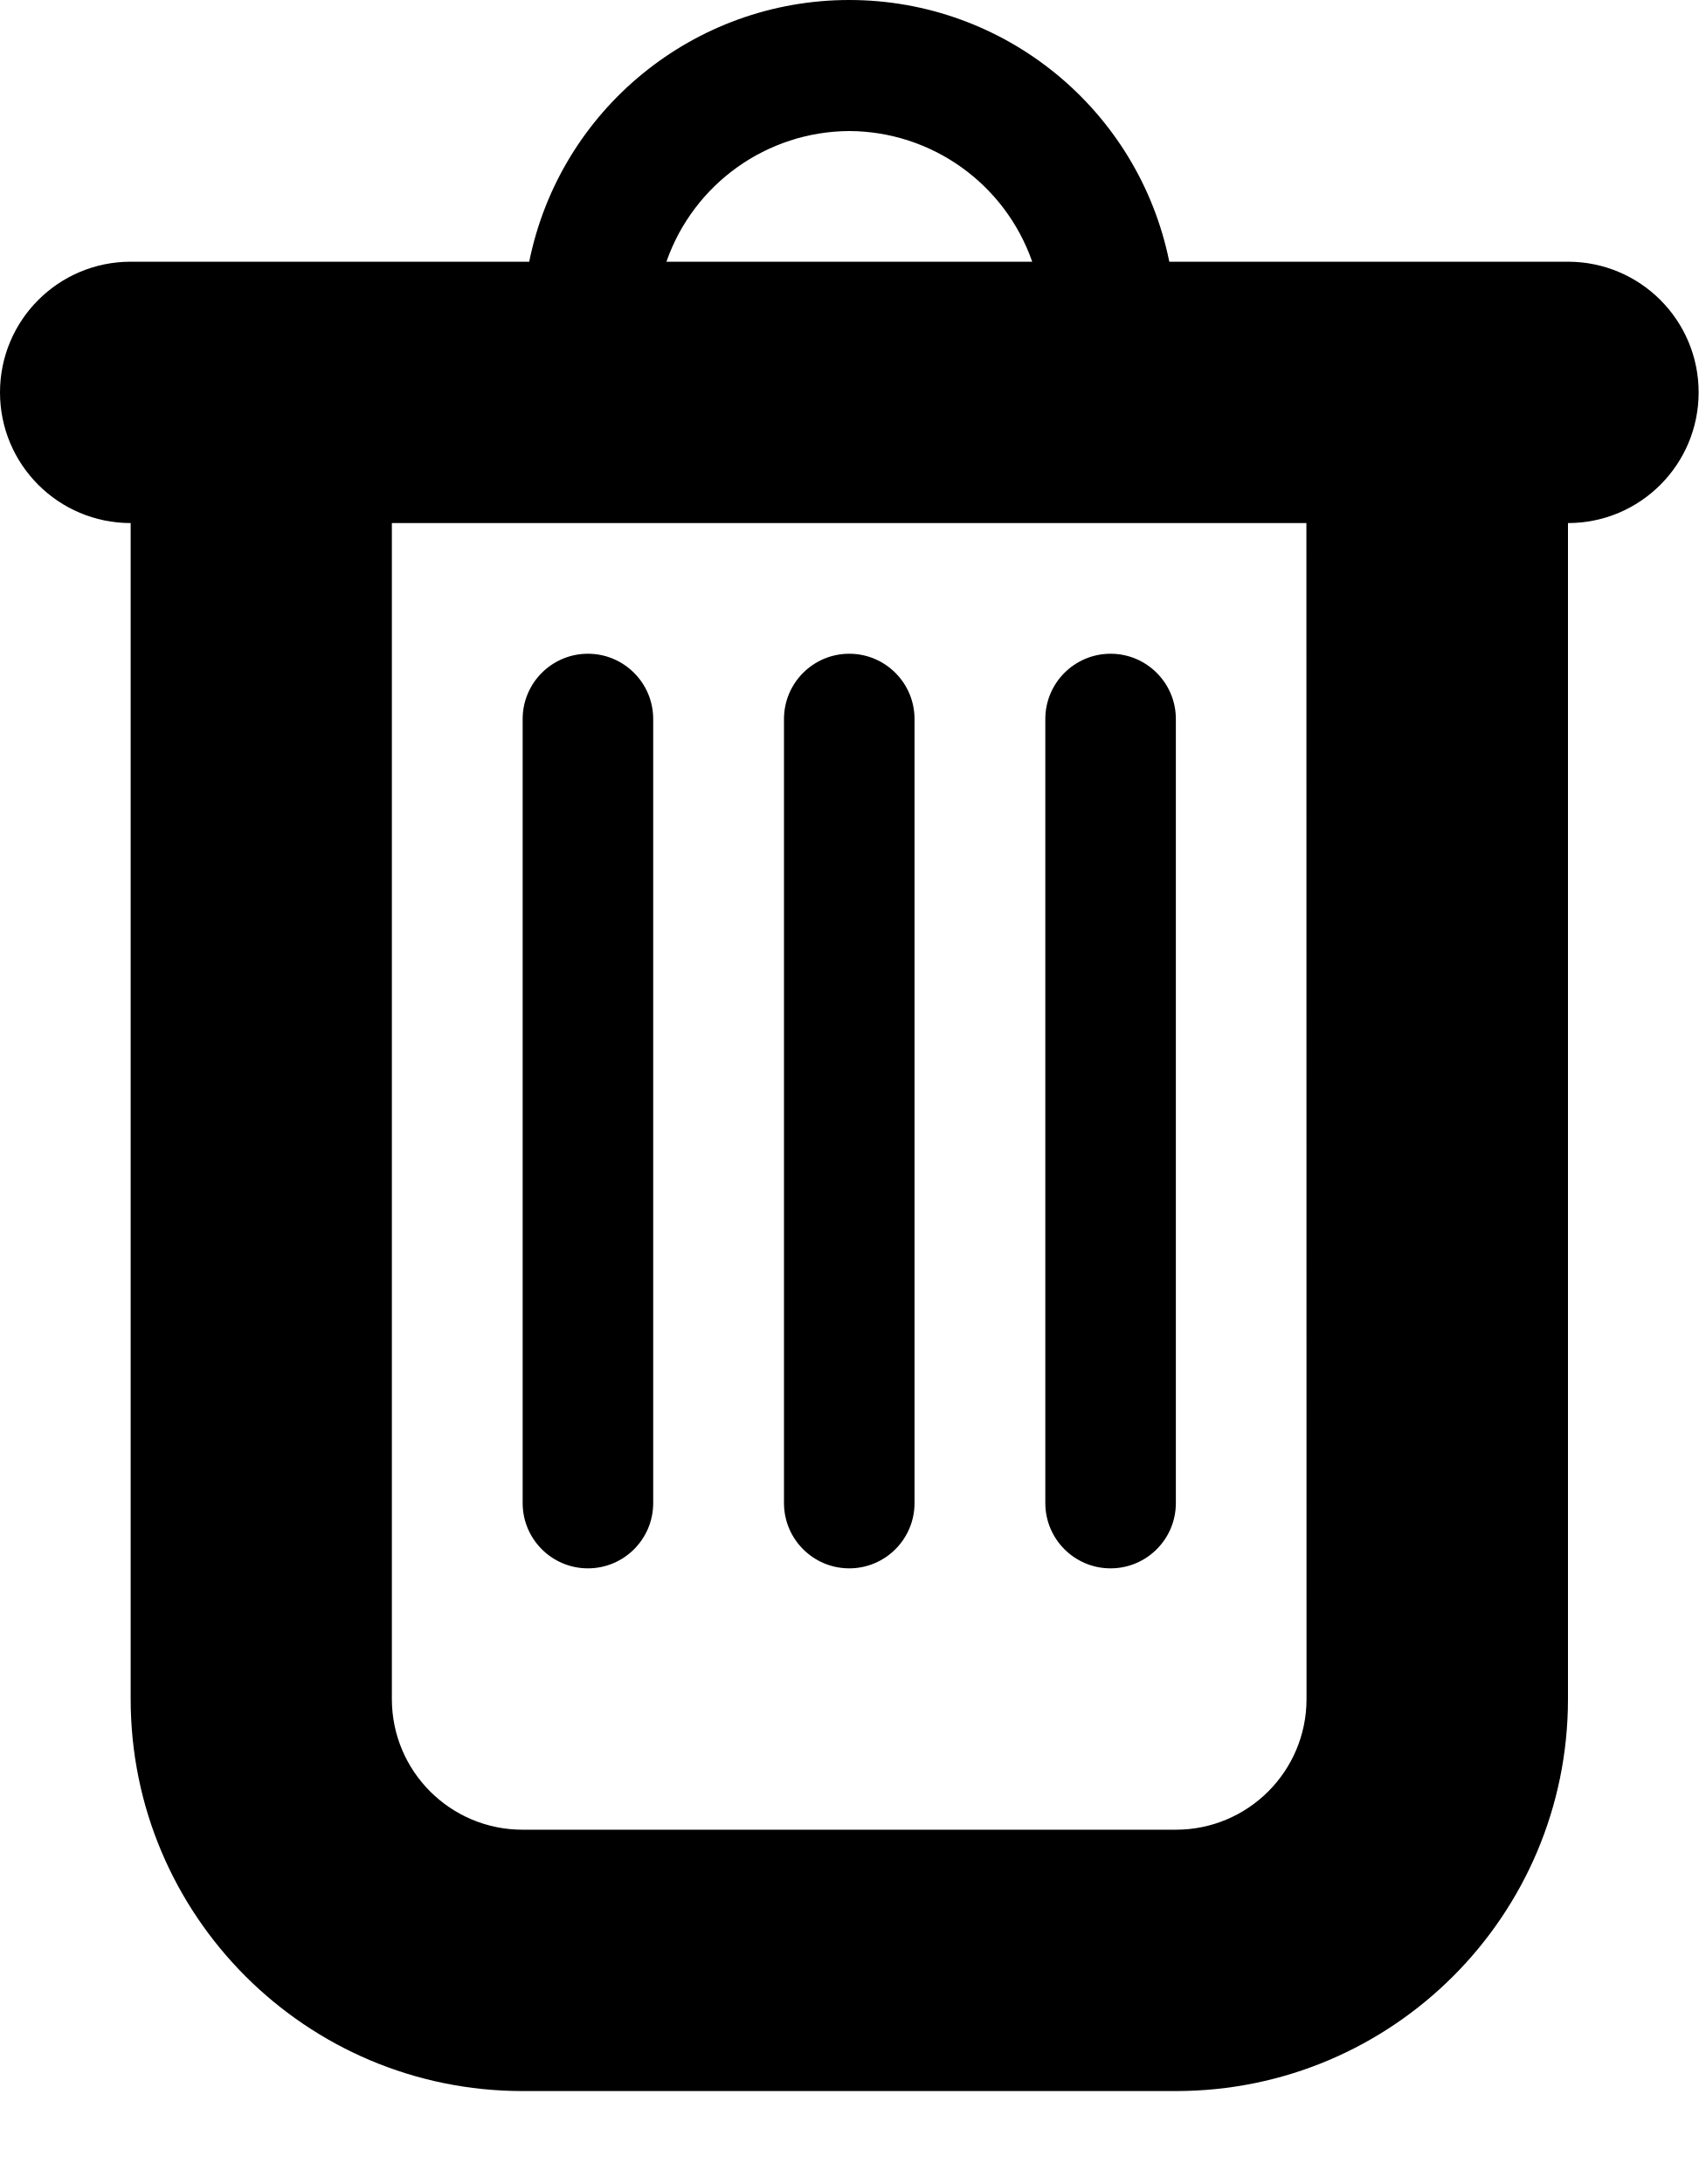
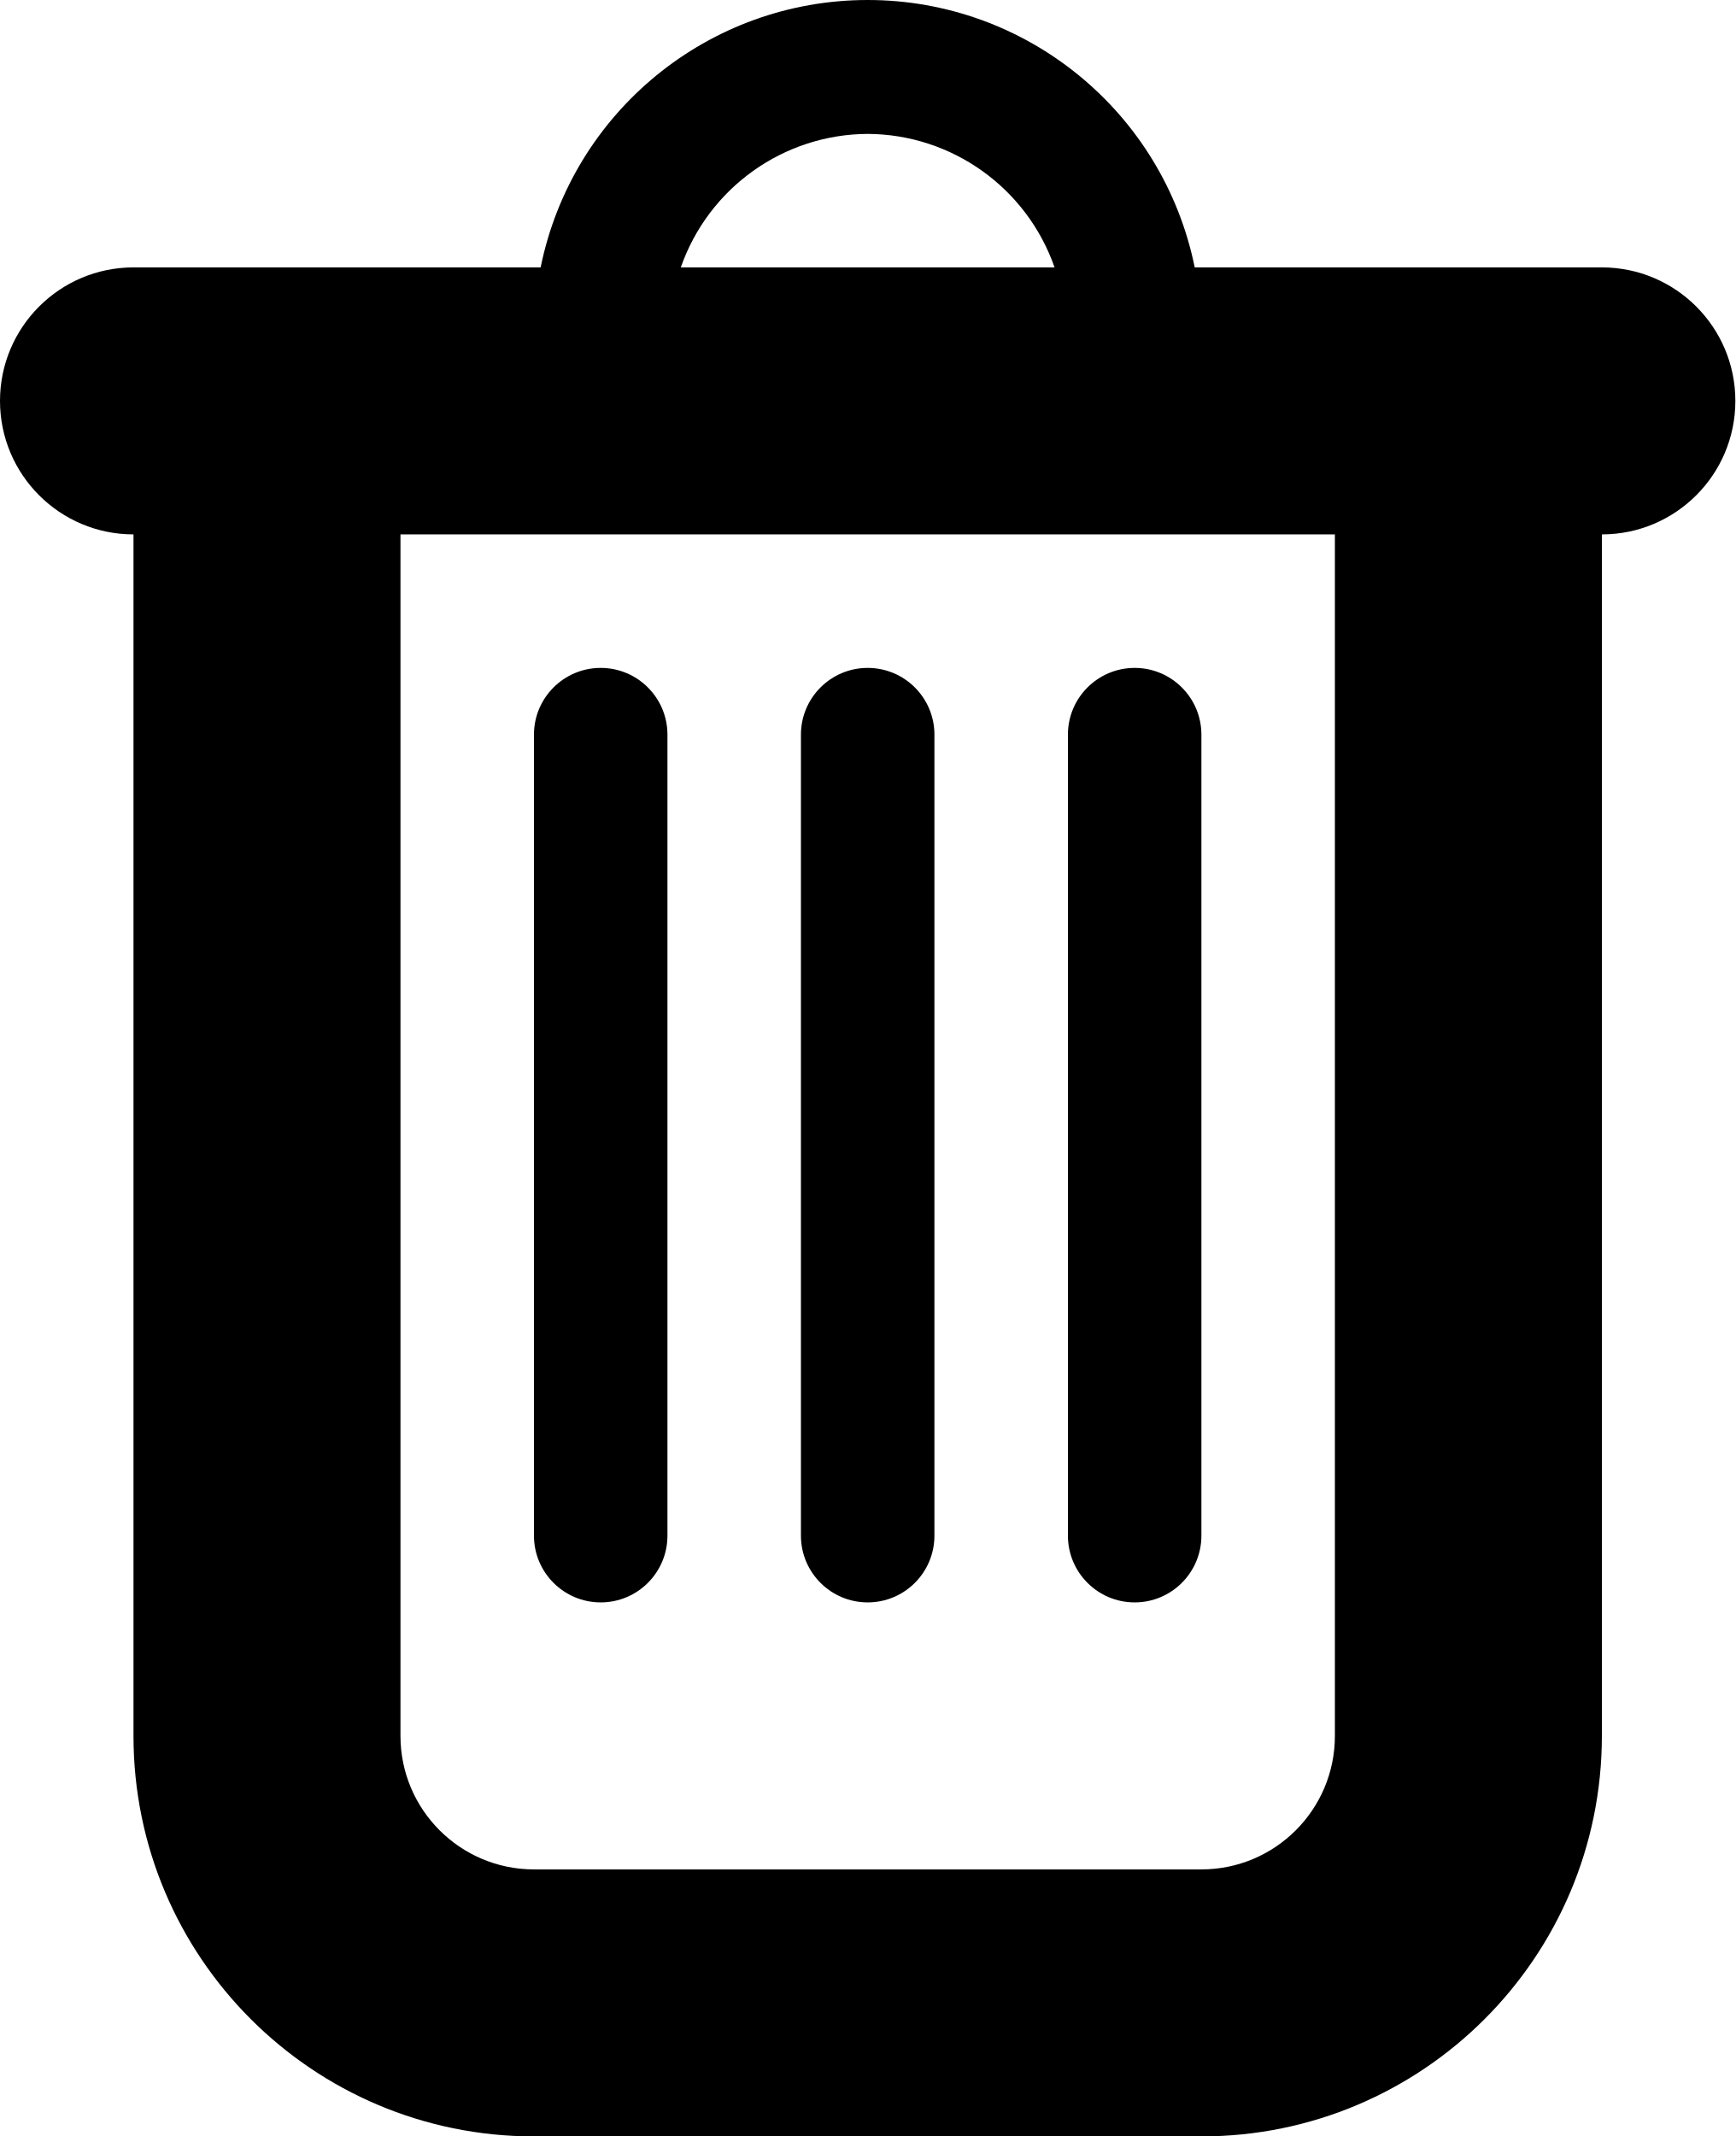
- <svg xmlns="http://www.w3.org/2000/svg" height="18" viewBox="0 0 14 18" width="14">
-   <path d="m4.846 13.926c.297 0 .538-.241.538-.538v-6.462c0-.297-.241-.538-.538-.538-.297 0-.538.241-.538.538v6.462c0 .297.241.538.538.538zm2.154 0c.297 0 .538-.241.538-.538v-6.462c0-.297-.241-.538-.538-.538s-.538.241-.538.538v6.462c0 .297.241.538.538.538zm2.154 0c.297 0 .538-.241.538-.538v-6.462c0-.297-.241-.538-.538-.538-.297 0-.538.241-.538.538v6.462c0 .297.241.538.538.538zm3.769-10.769h-3.285c-.255-1.255-1.358-2.157-2.638-2.157s-2.384.902-2.638 2.157h-3.285c-.595 0-1.077.482-1.077 1.077 0 .595.482 1.077 1.077 1.077v9.692c0 1.784 1.446 3.231 3.231 3.231h5.385c1.784 0 3.231-1.446 3.231-3.231v-9.692c.595 0 1.077-.482 1.077-1.077 0-.595-.482-1.077-1.077-1.077zm-5.923-1.077c.68.003 1.284.435 1.508 1.077h-3.015c.224-.642.828-1.074 1.508-1.077zm3.769 12.923c0 .595-.482 1.077-1.077 1.077h-5.385c-.595 0-1.077-.482-1.077-1.077v-9.692h7.538z" transform="translate(0 -1)" />
+ <svg xmlns="http://www.w3.org/2000/svg" height="16" viewBox="0 0 13 16" width="13">
+   <path d="m4.5 12.003c.276 0 .5-.224.5-.5v-6c0-.276-.224-.5-.5-.5s-.5.224-.5.5v6c0 .276.224.5.5.5zm2 0c.276 0 .5-.224.5-.5v-6c0-.276-.224-.5-.5-.5s-.5.224-.5.5v6c0 .276.224.5.5.5zm2 0c.276 0 .5-.224.5-.5v-6c0-.276-.224-.5-.5-.5s-.5.224-.5.5v6c0 .276.224.5.5.5zm3.5-10h-3.05c-.237-1.165-1.261-2.003-2.45-2.003s-2.213.837-2.45 2.003h-3.05c-.552 0-1 .448-1 1s.448 1 1 1v9c0 1.657 1.343 3 3 3h5c1.657 0 3-1.343 3-3v-9c.552 0 1-.448 1-1s-.448-1-1-1zm-5.5-1c.631.003 1.192.404 1.4 1h-2.8c.208-.596.769-.997 1.4-1zm3.5 12c0 .552-.448 1-1 1h-5c-.552 0-1-.448-1-1v-9h7z" />
</svg>
